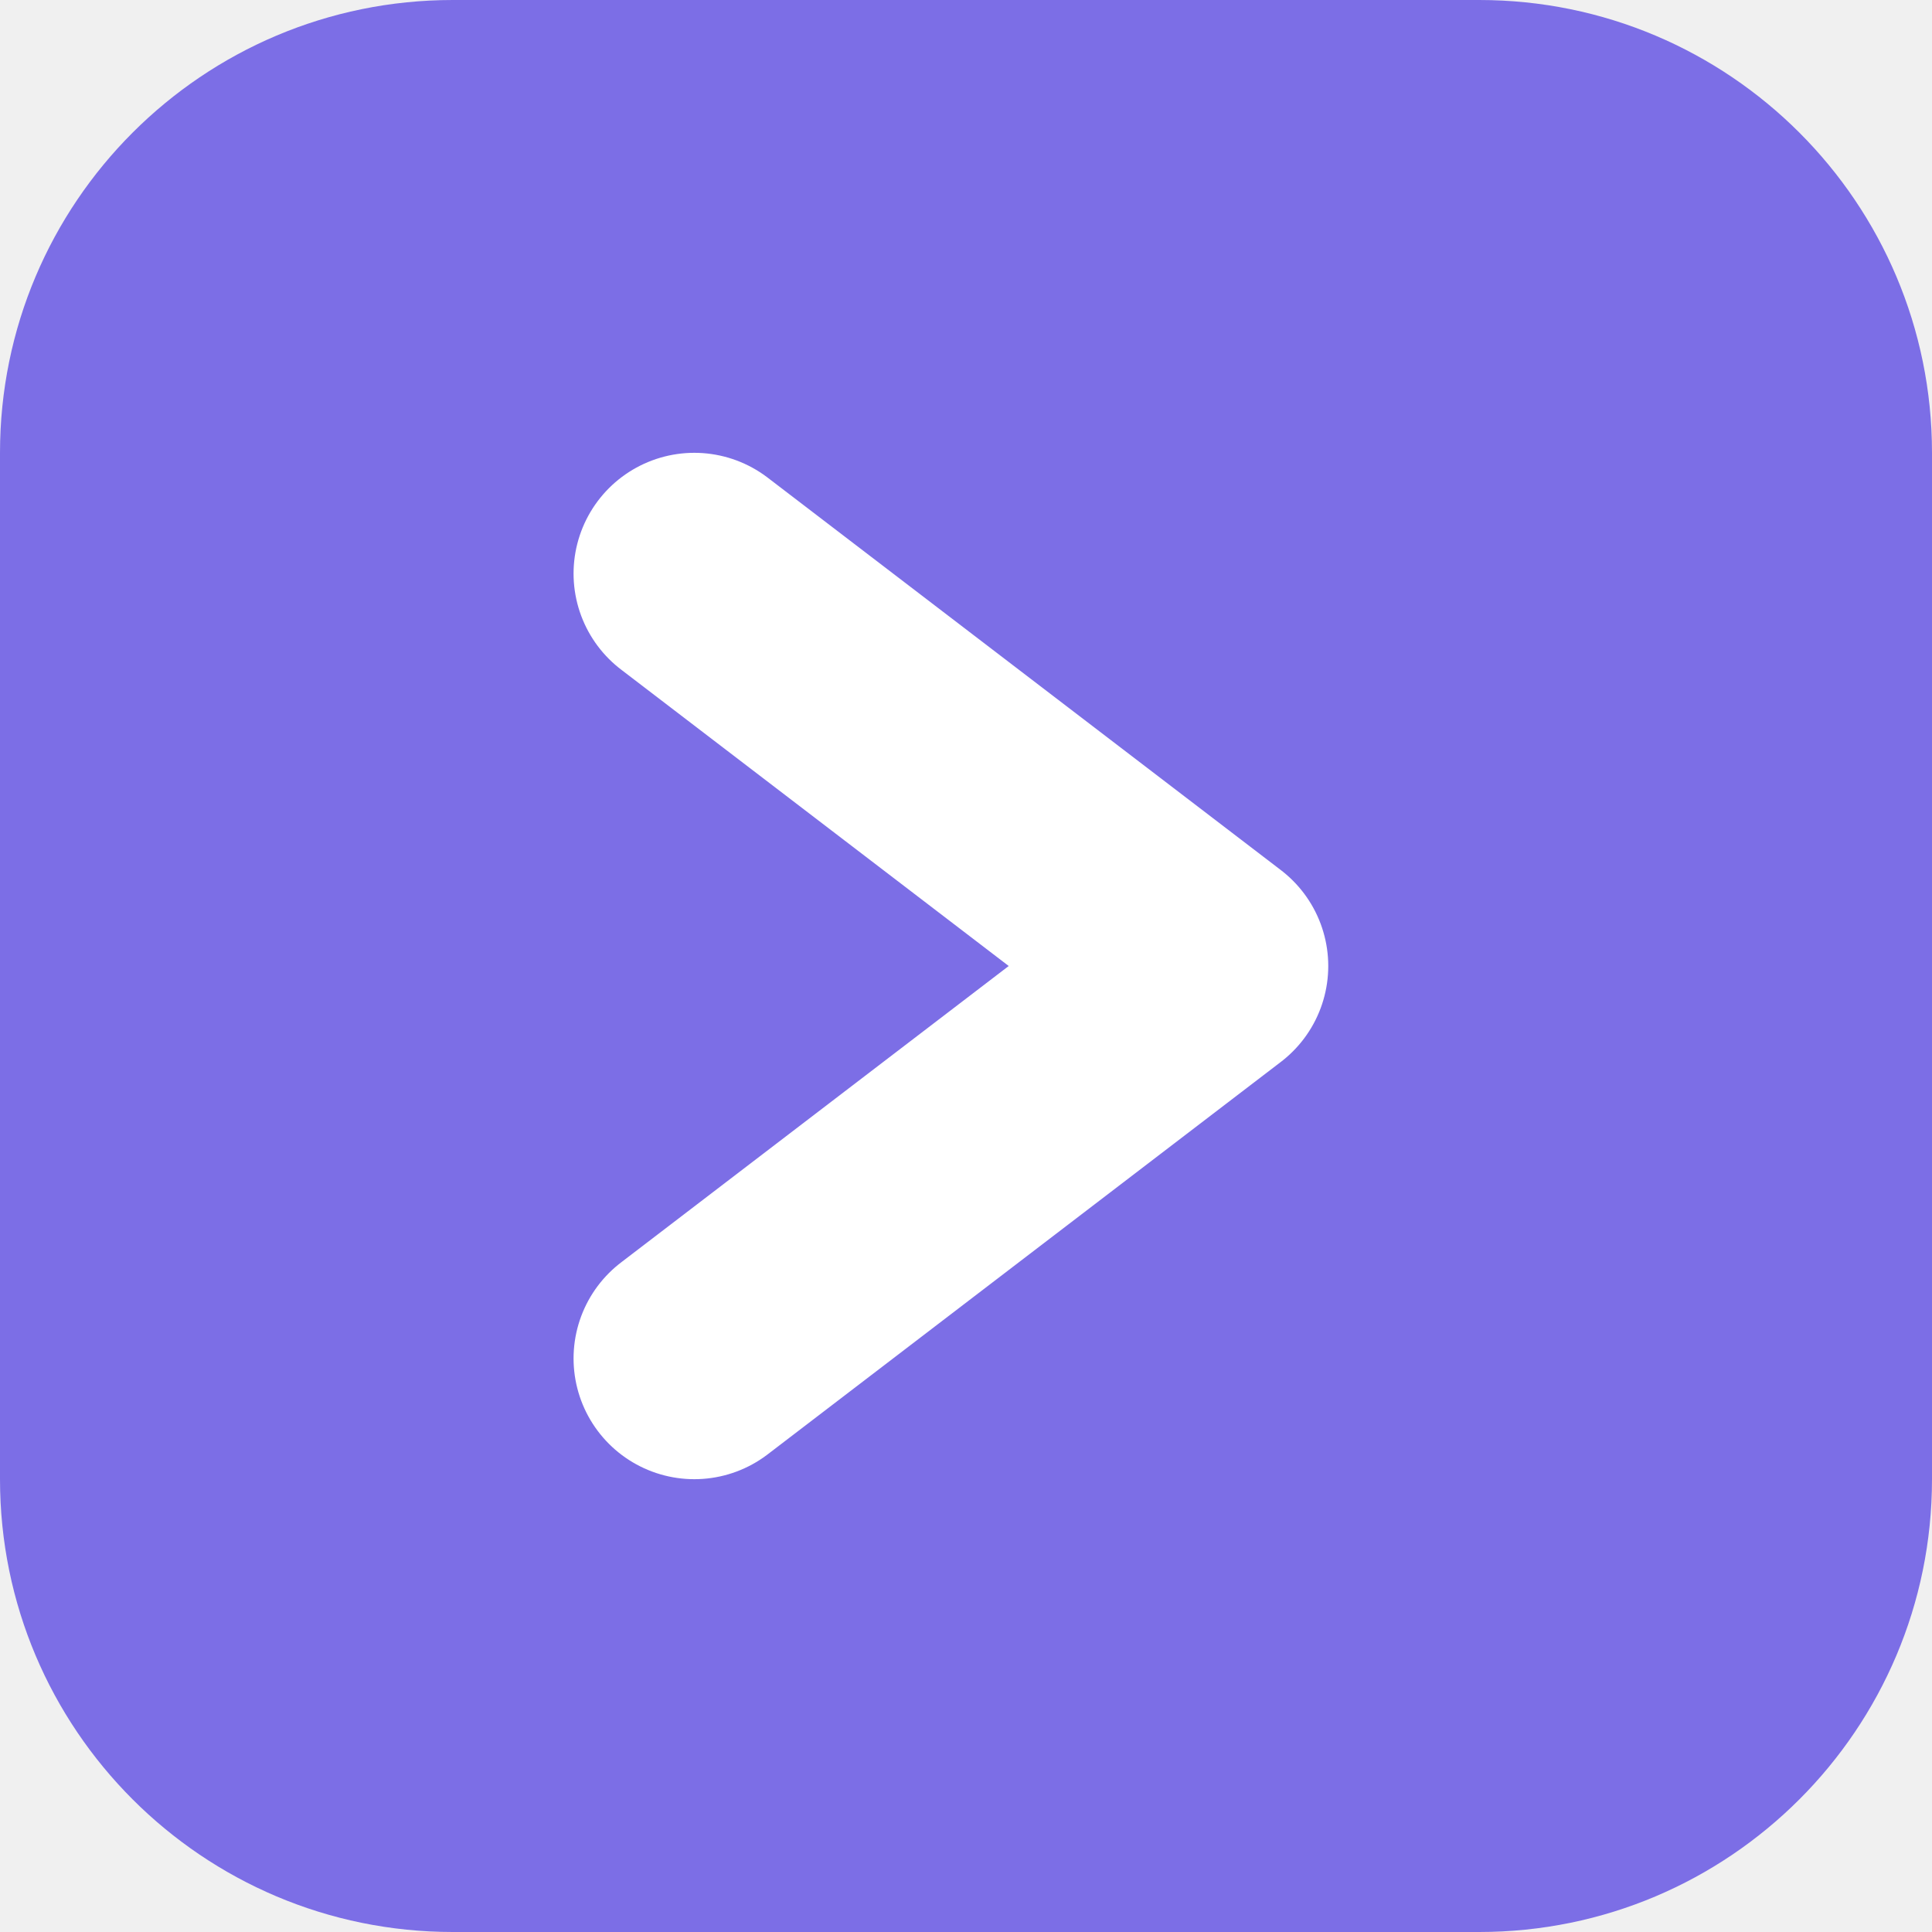
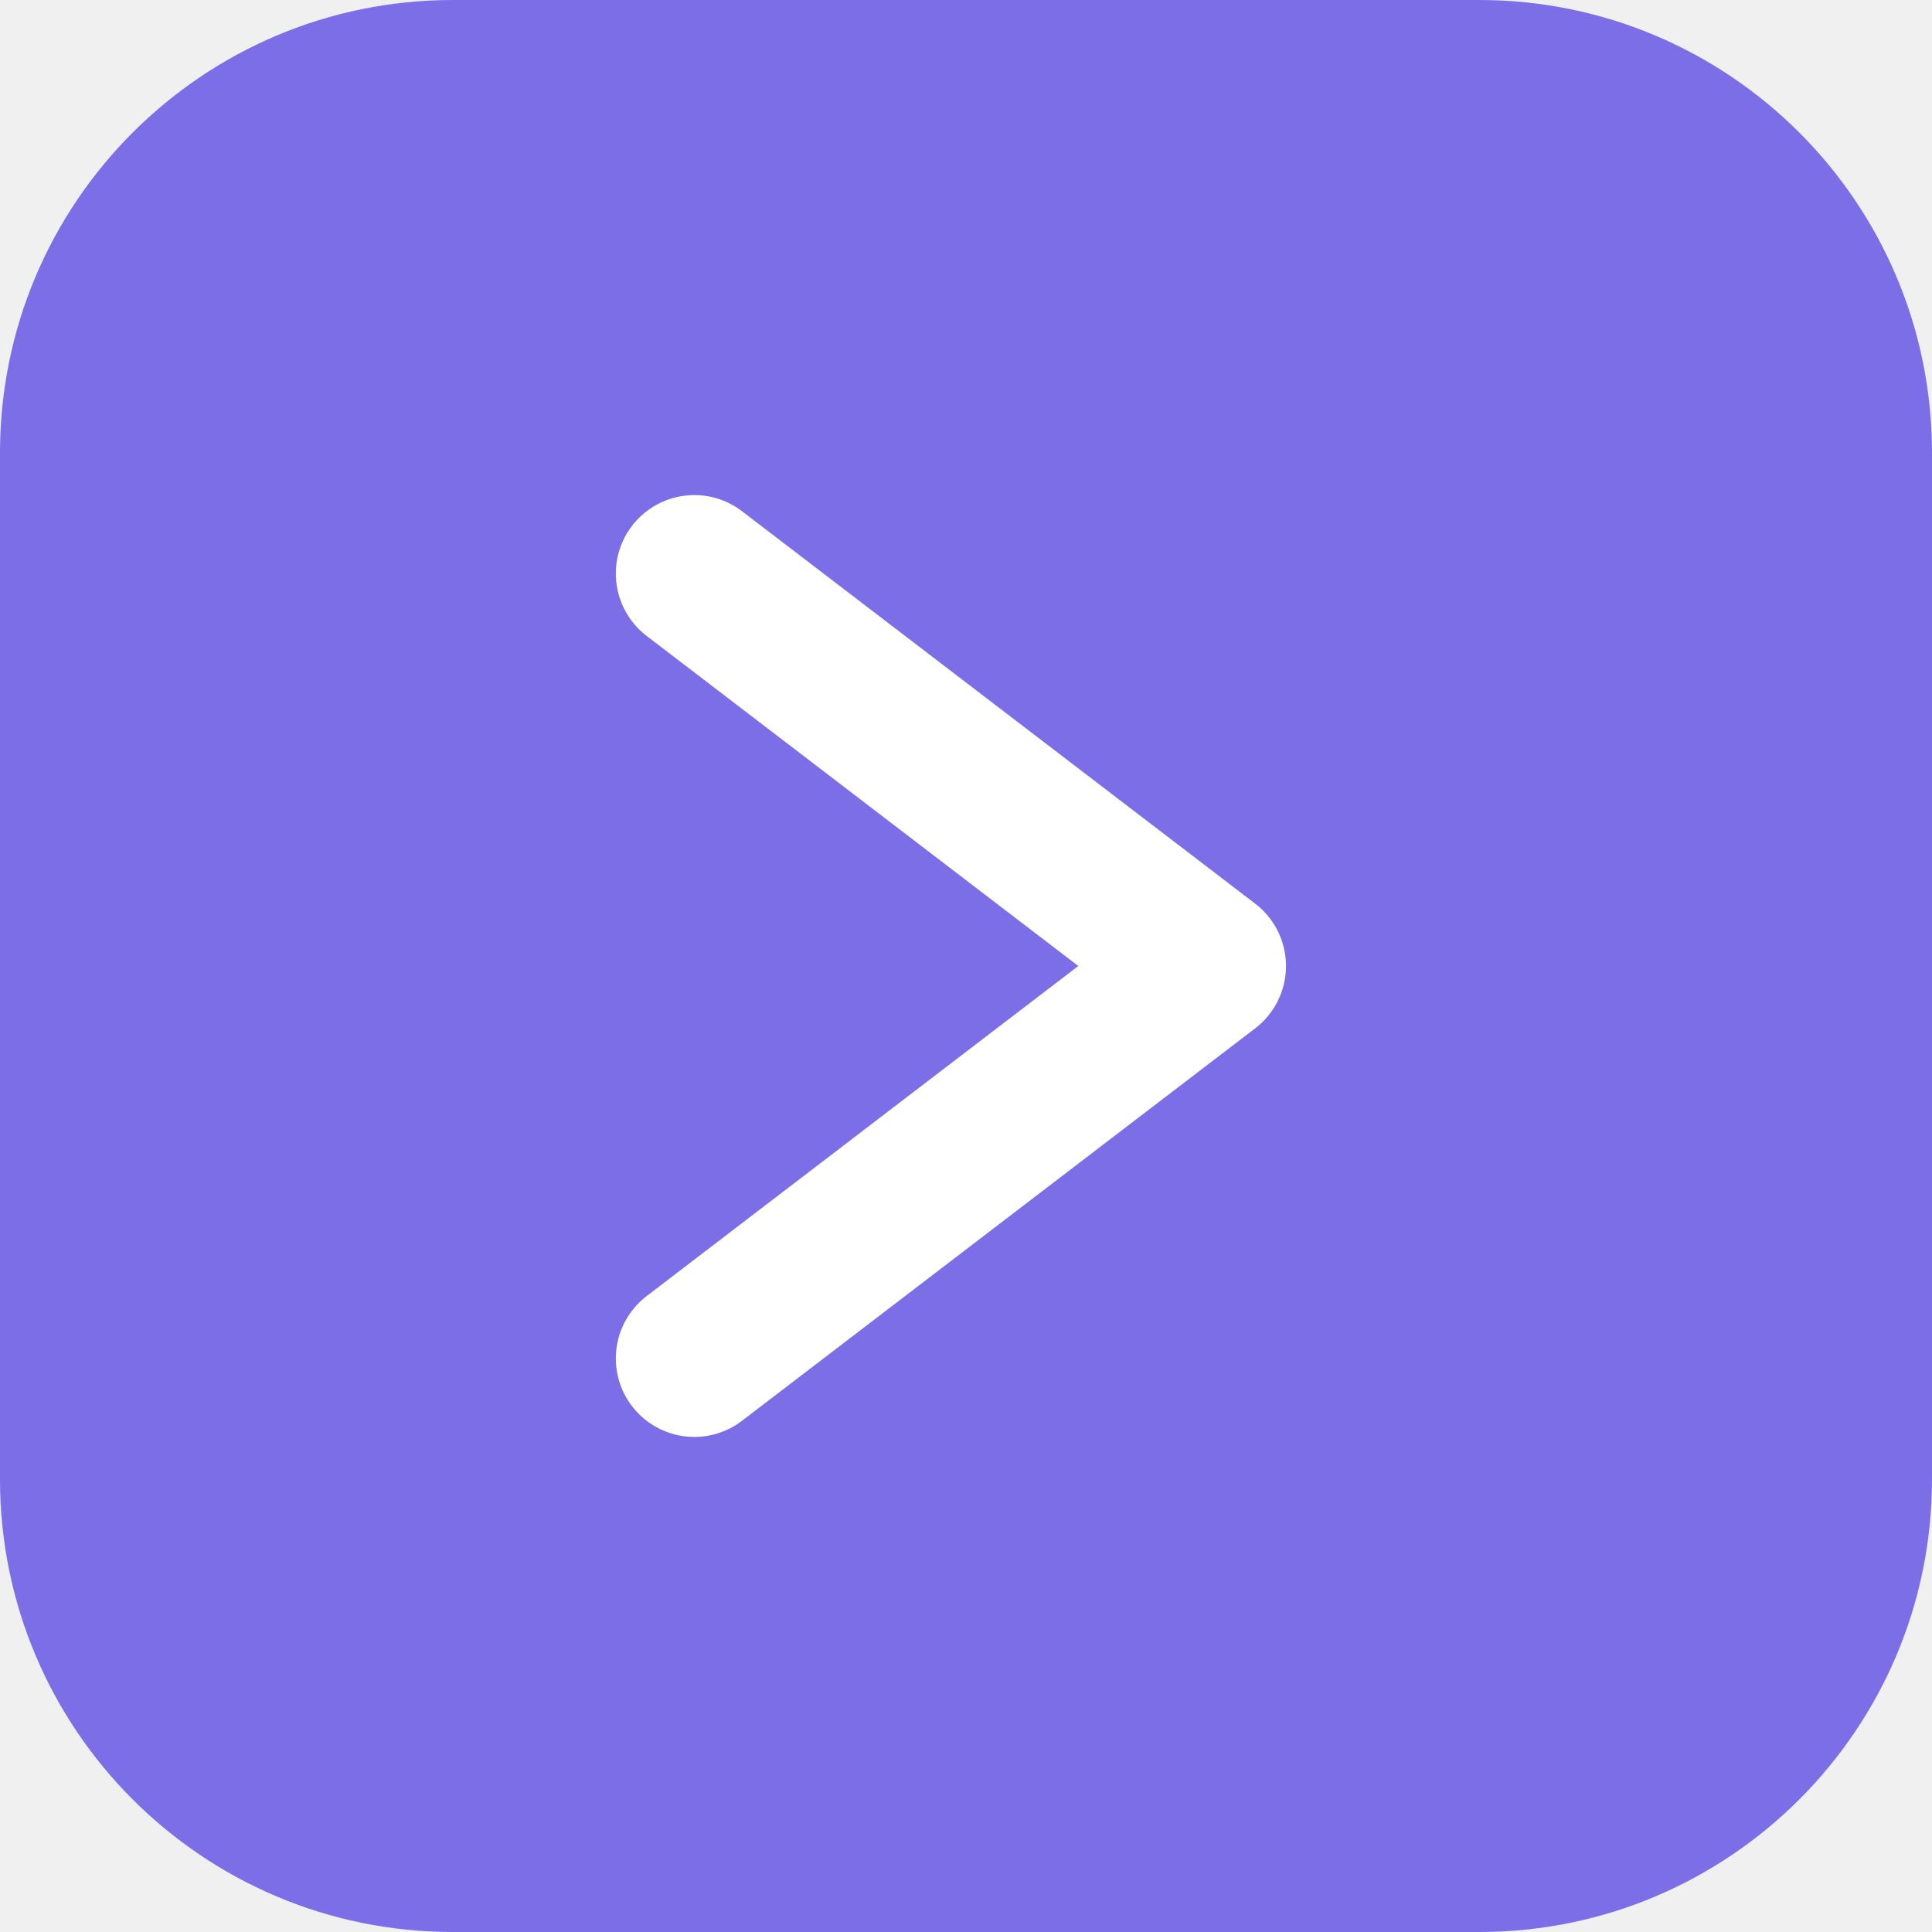
<svg xmlns="http://www.w3.org/2000/svg" viewBox="0 0 32 32">
  <rect width="32" height="32" rx="7.5" fill="#7c6ee6" />
-   <path d="M11.5 9.5 L20 16 L11.5 22.5" fill="none" stroke="#fff" stroke-width="4" stroke-linecap="round" stroke-linejoin="round" />
+   <path d="M11.5 9.5 L20 16 L11.5 22.5" fill="none" stroke="#fff" stroke-width="2.6" stroke-linecap="round" stroke-linejoin="round" />
</svg>
